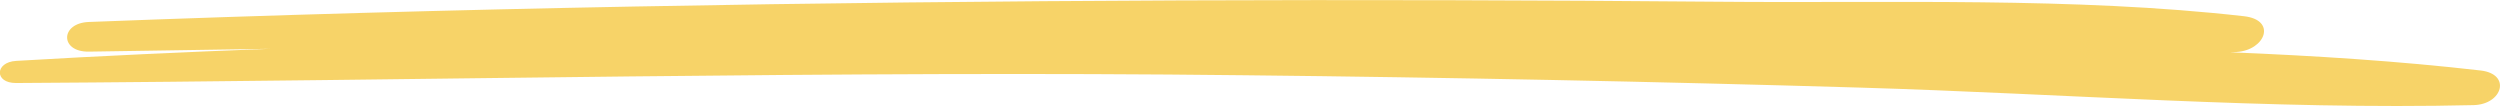
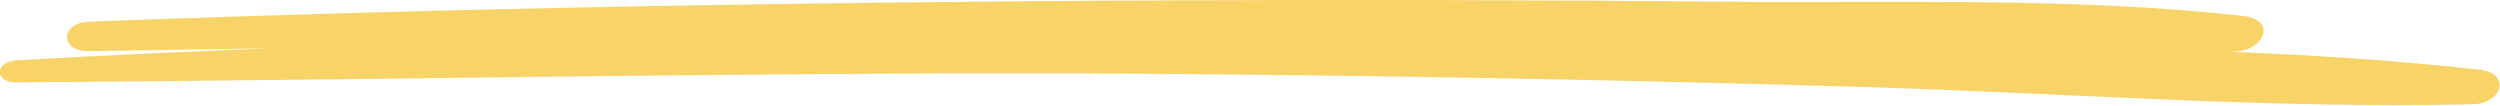
- <svg xmlns="http://www.w3.org/2000/svg" width="117.985" height="5.016" viewBox="0 0 235.97 10.031">
+ <svg xmlns="http://www.w3.org/2000/svg" width="83.015" height="3.5" viewBox="0 0 166.03 7">
  <defs>
    <style>
      .cls-1 {
      fill: #f7d368;
      fill-rule: evenodd;
      }
    </style>
  </defs>
-   <path id="underline" class="cls-1" d="M1793.5,159.922c-19.21.455-38.74-1.088-57.94-1.655q-28.98-.853-58-1.164c-38.71-.451-77.32.5-116.01,0.732-2.08.012-2.01-1.969,0-2.088,7.98-.472,15.98-0.834,24-1.141q-8.565.131-17.13,0.267c-2.76.046-2.72-2.7,0-2.8,34.31-1.318,68.68-1.893,103.05-2.035q25.335-.1,50.69.125c16.3,0.149,33.58-.458,49.68,1.368,3.11,0.353,2.02,3.2-.7,3.374-0.2.013-.4,0.016-0.61,0.028,7.96,0.326,15.88.827,23.64,1.72C1797.09,156.987,1796.25,159.857,1793.5,159.922Z" transform="translate(-1560.03 -150)" />
+   <path id="underline" class="cls-1" d="M1710.24,472.924c-13.51.317-27.25-.76-40.76-1.155q-20.385-.6-40.8-0.812c-27.23-.315-54.39.348-81.61,0.51-1.47.009-1.41-1.373,0-1.457,5.61-.329,11.24-0.582,16.88-0.8q-6.015.091-12.05,0.186c-1.94.032-1.91-1.881,0-1.954,24.14-.92,48.32-1.321,72.49-1.421q17.835-.072,35.66.088c11.48,0.1,23.63-.319,34.95.955,2.19,0.246,1.42,2.235-.49,2.354-0.14.009-.28,0.011-0.43,0.02,5.6,0.227,11.17.577,16.64,1.2C1712.77,470.876,1712.17,472.879,1710.24,472.924Z" transform="translate(-1546 -466)" />
</svg>
